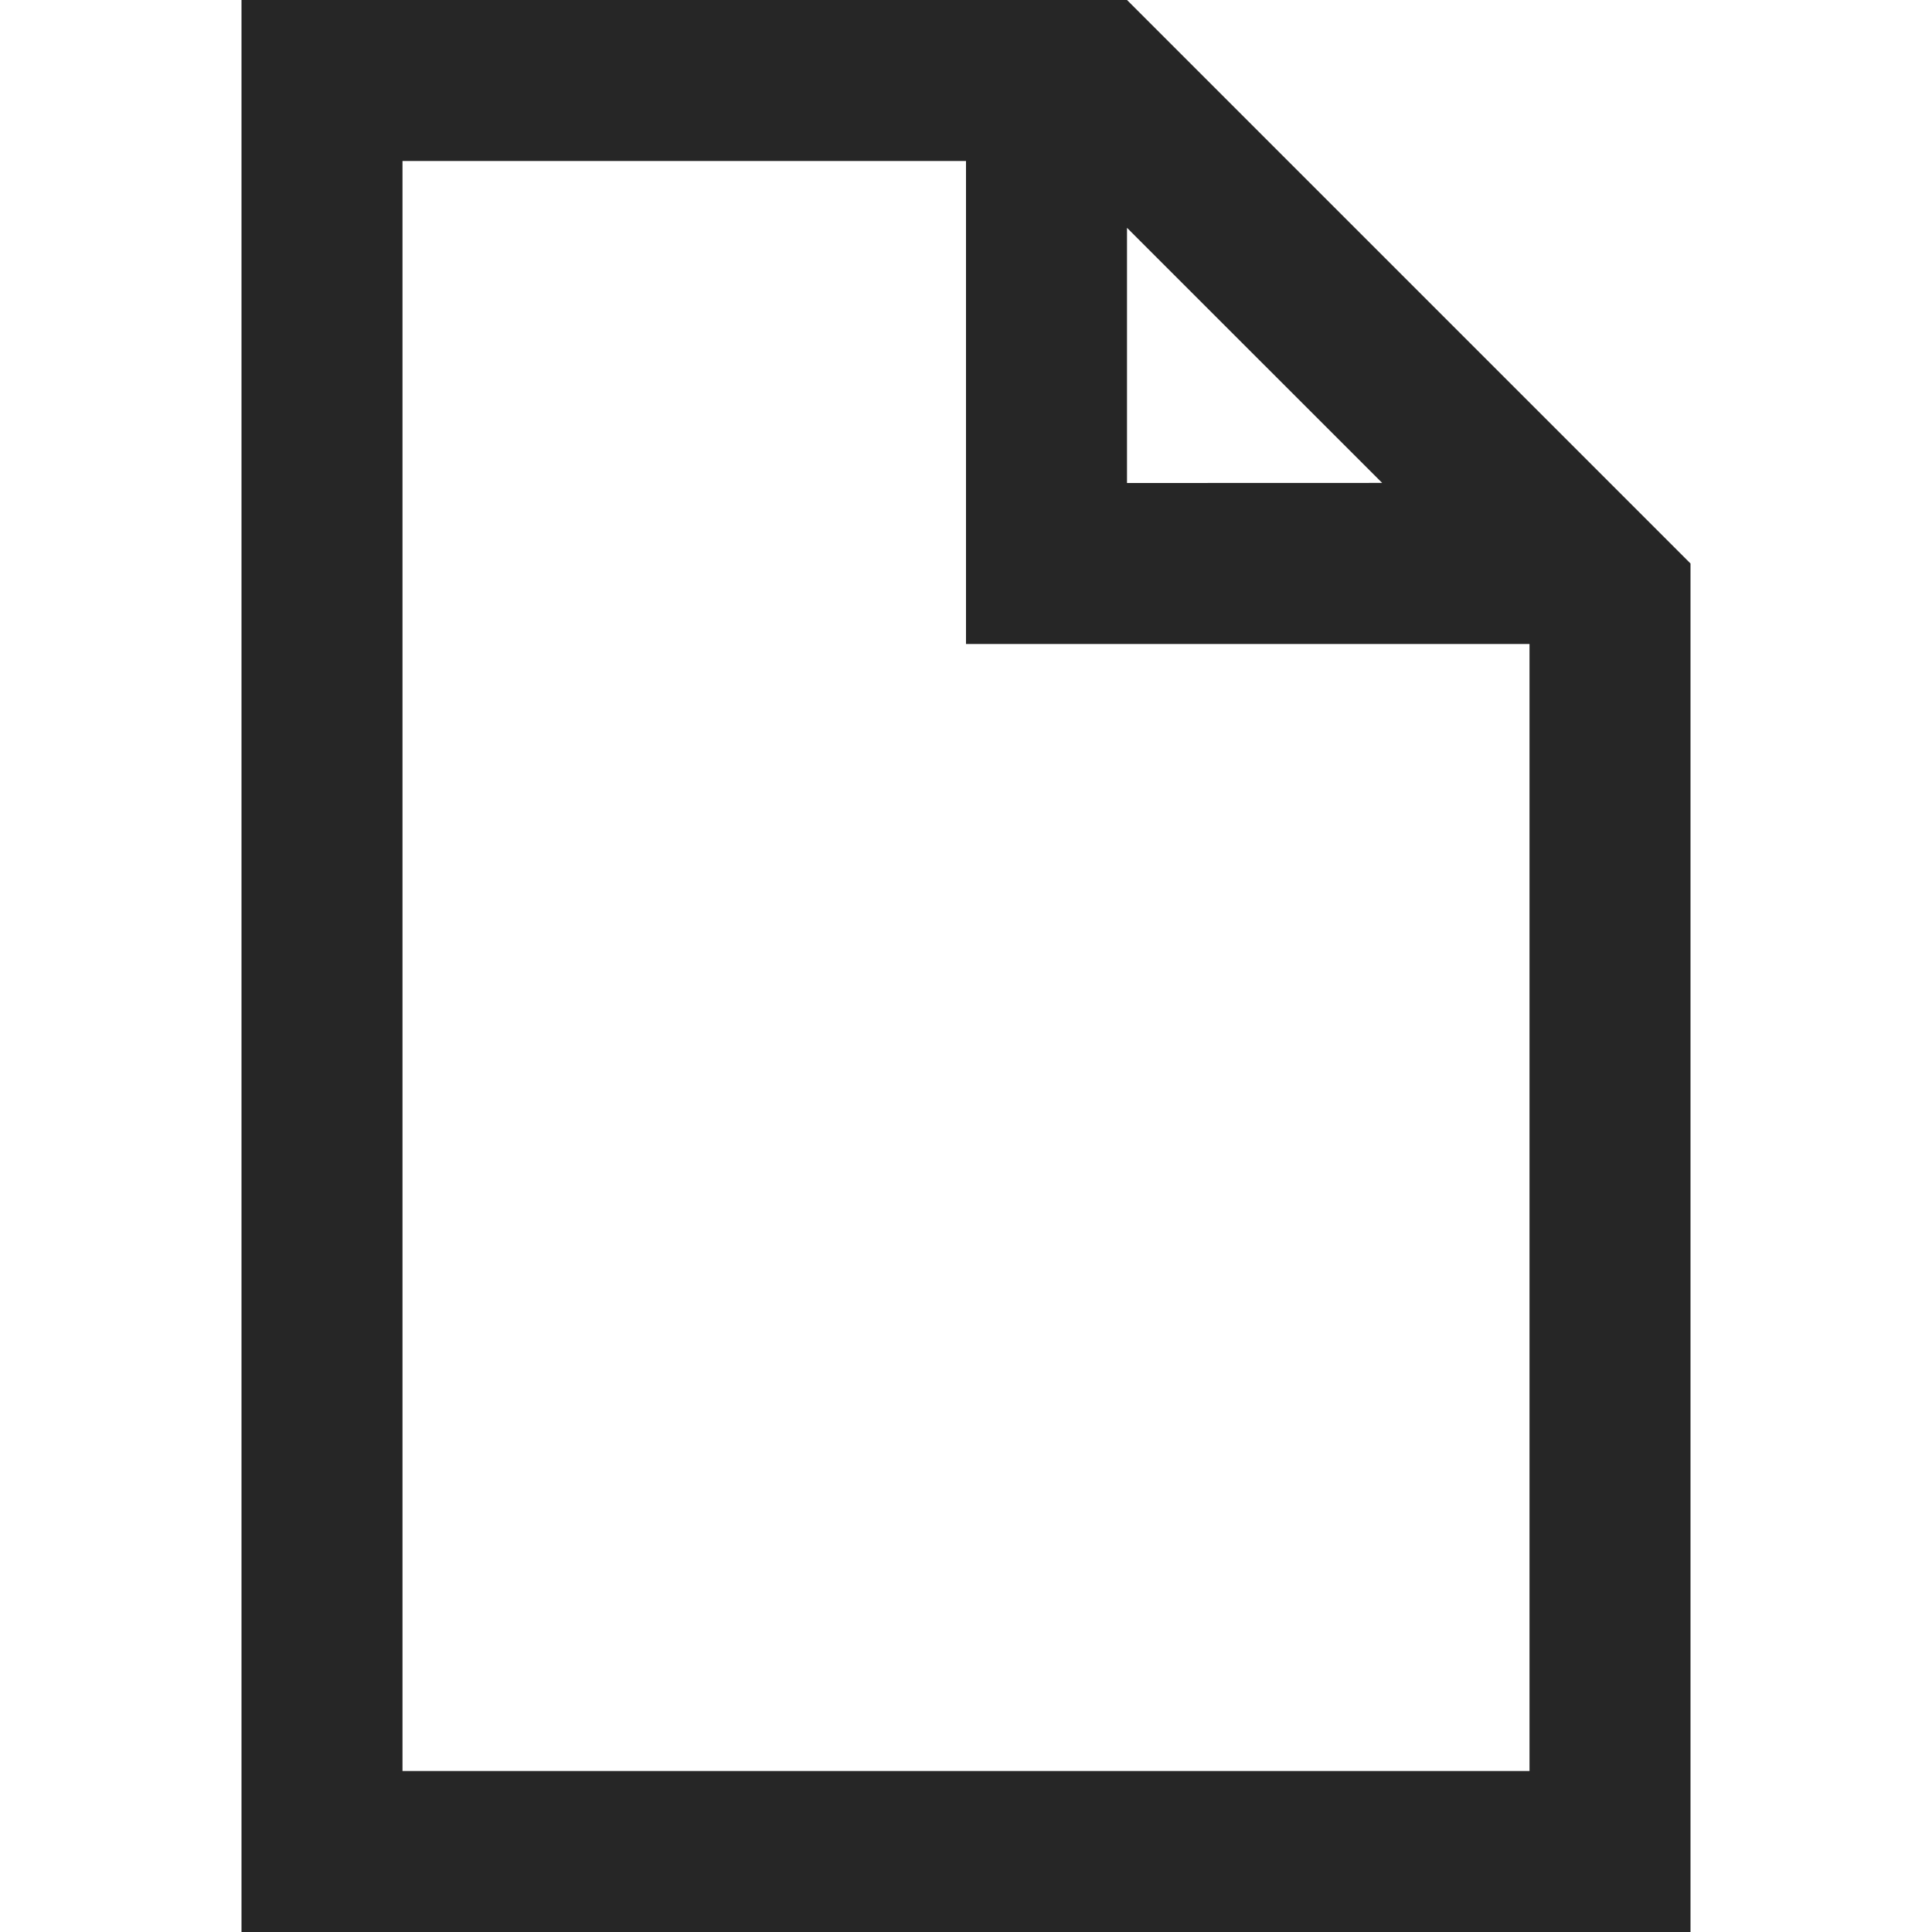
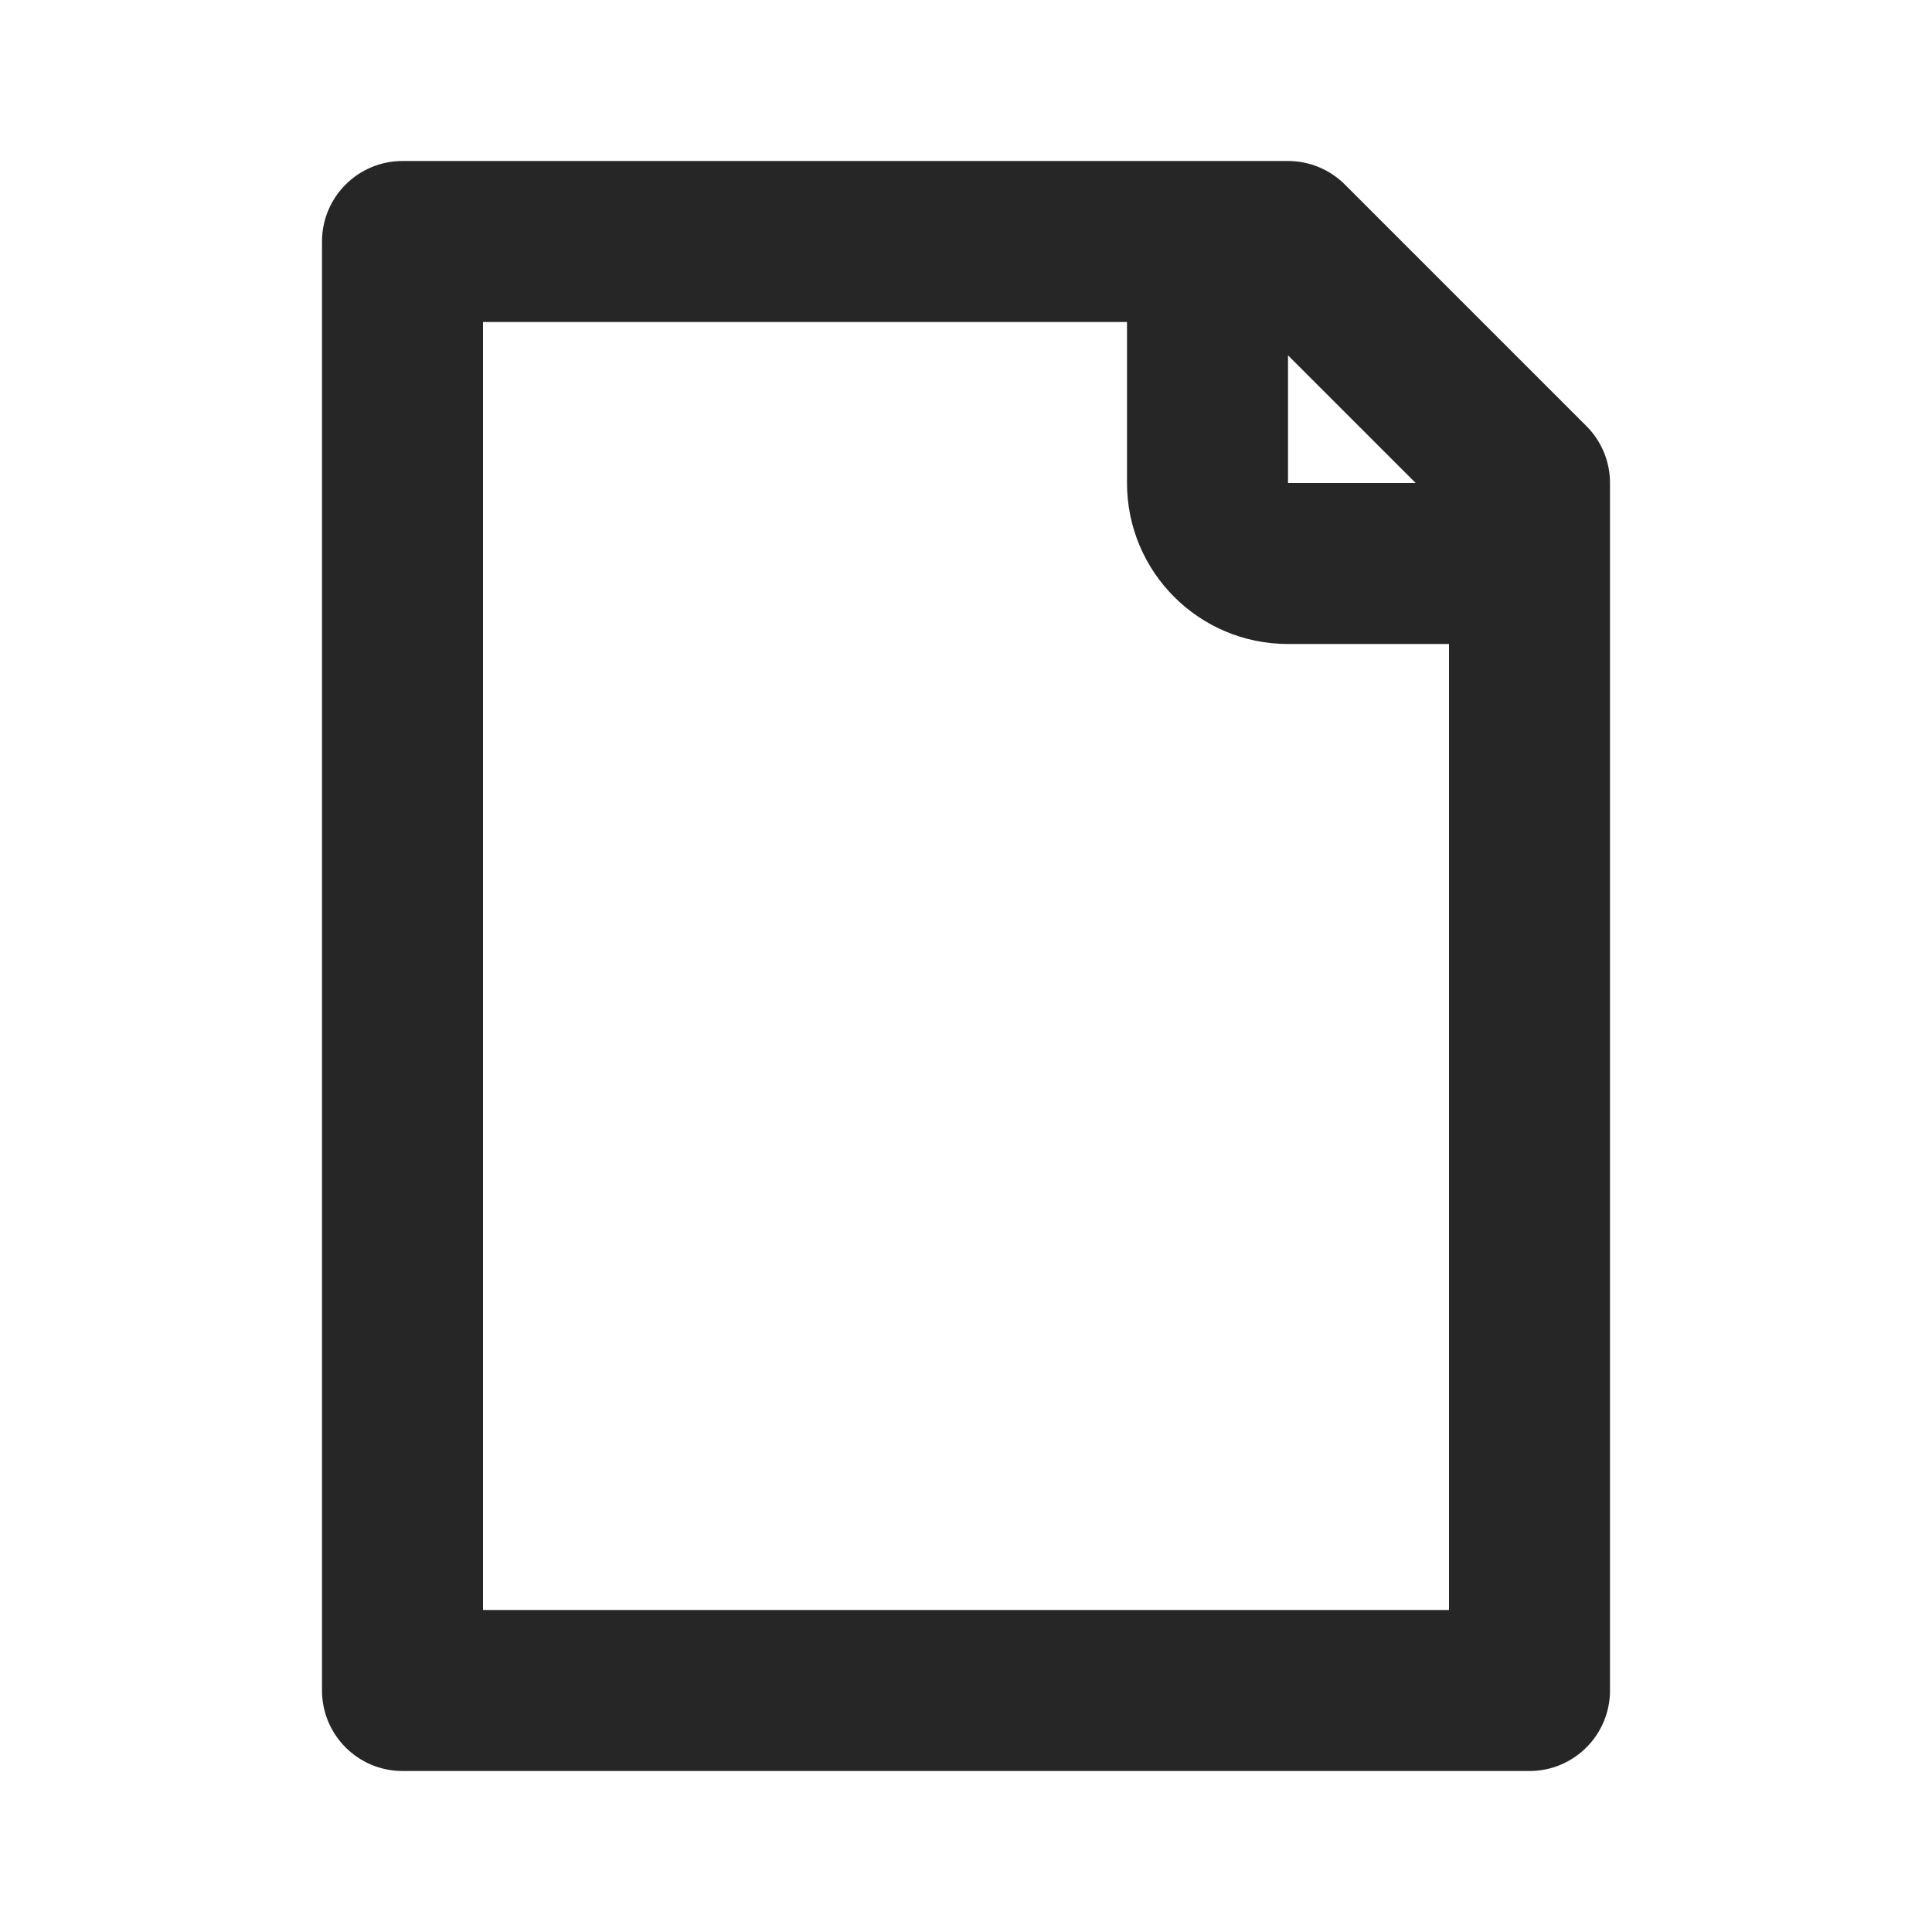
<svg xmlns="http://www.w3.org/2000/svg" width="24" height="24" viewBox="0 0 24 24" fill="none">
-   <path fill-rule="evenodd" clip-rule="evenodd" d="M21 24H3V0H14L21 7V24ZM12 2H5V22H19V8H12V2ZM14 2.83V6L17.17 5.999L14 2.83Z" fill="#262626" />
+   <path fill-rule="evenodd" clip-rule="evenodd" d="M5 2C4.448 2 4 2.448 4 3V21C4 21.552 4.448 22 5 22H19C19.552 22 20 21.552 20 21V6C20 5.735 19.895 5.48 19.707 5.293L16.707 2.293C16.52 2.105 16.265 2 16 2H5ZM6 20V4H14V6C14 7.105 14.895 8 16 8H18V20H6ZM17.586 6L16 4.414V6H17.586Z" fill="#262626" />
</svg>
